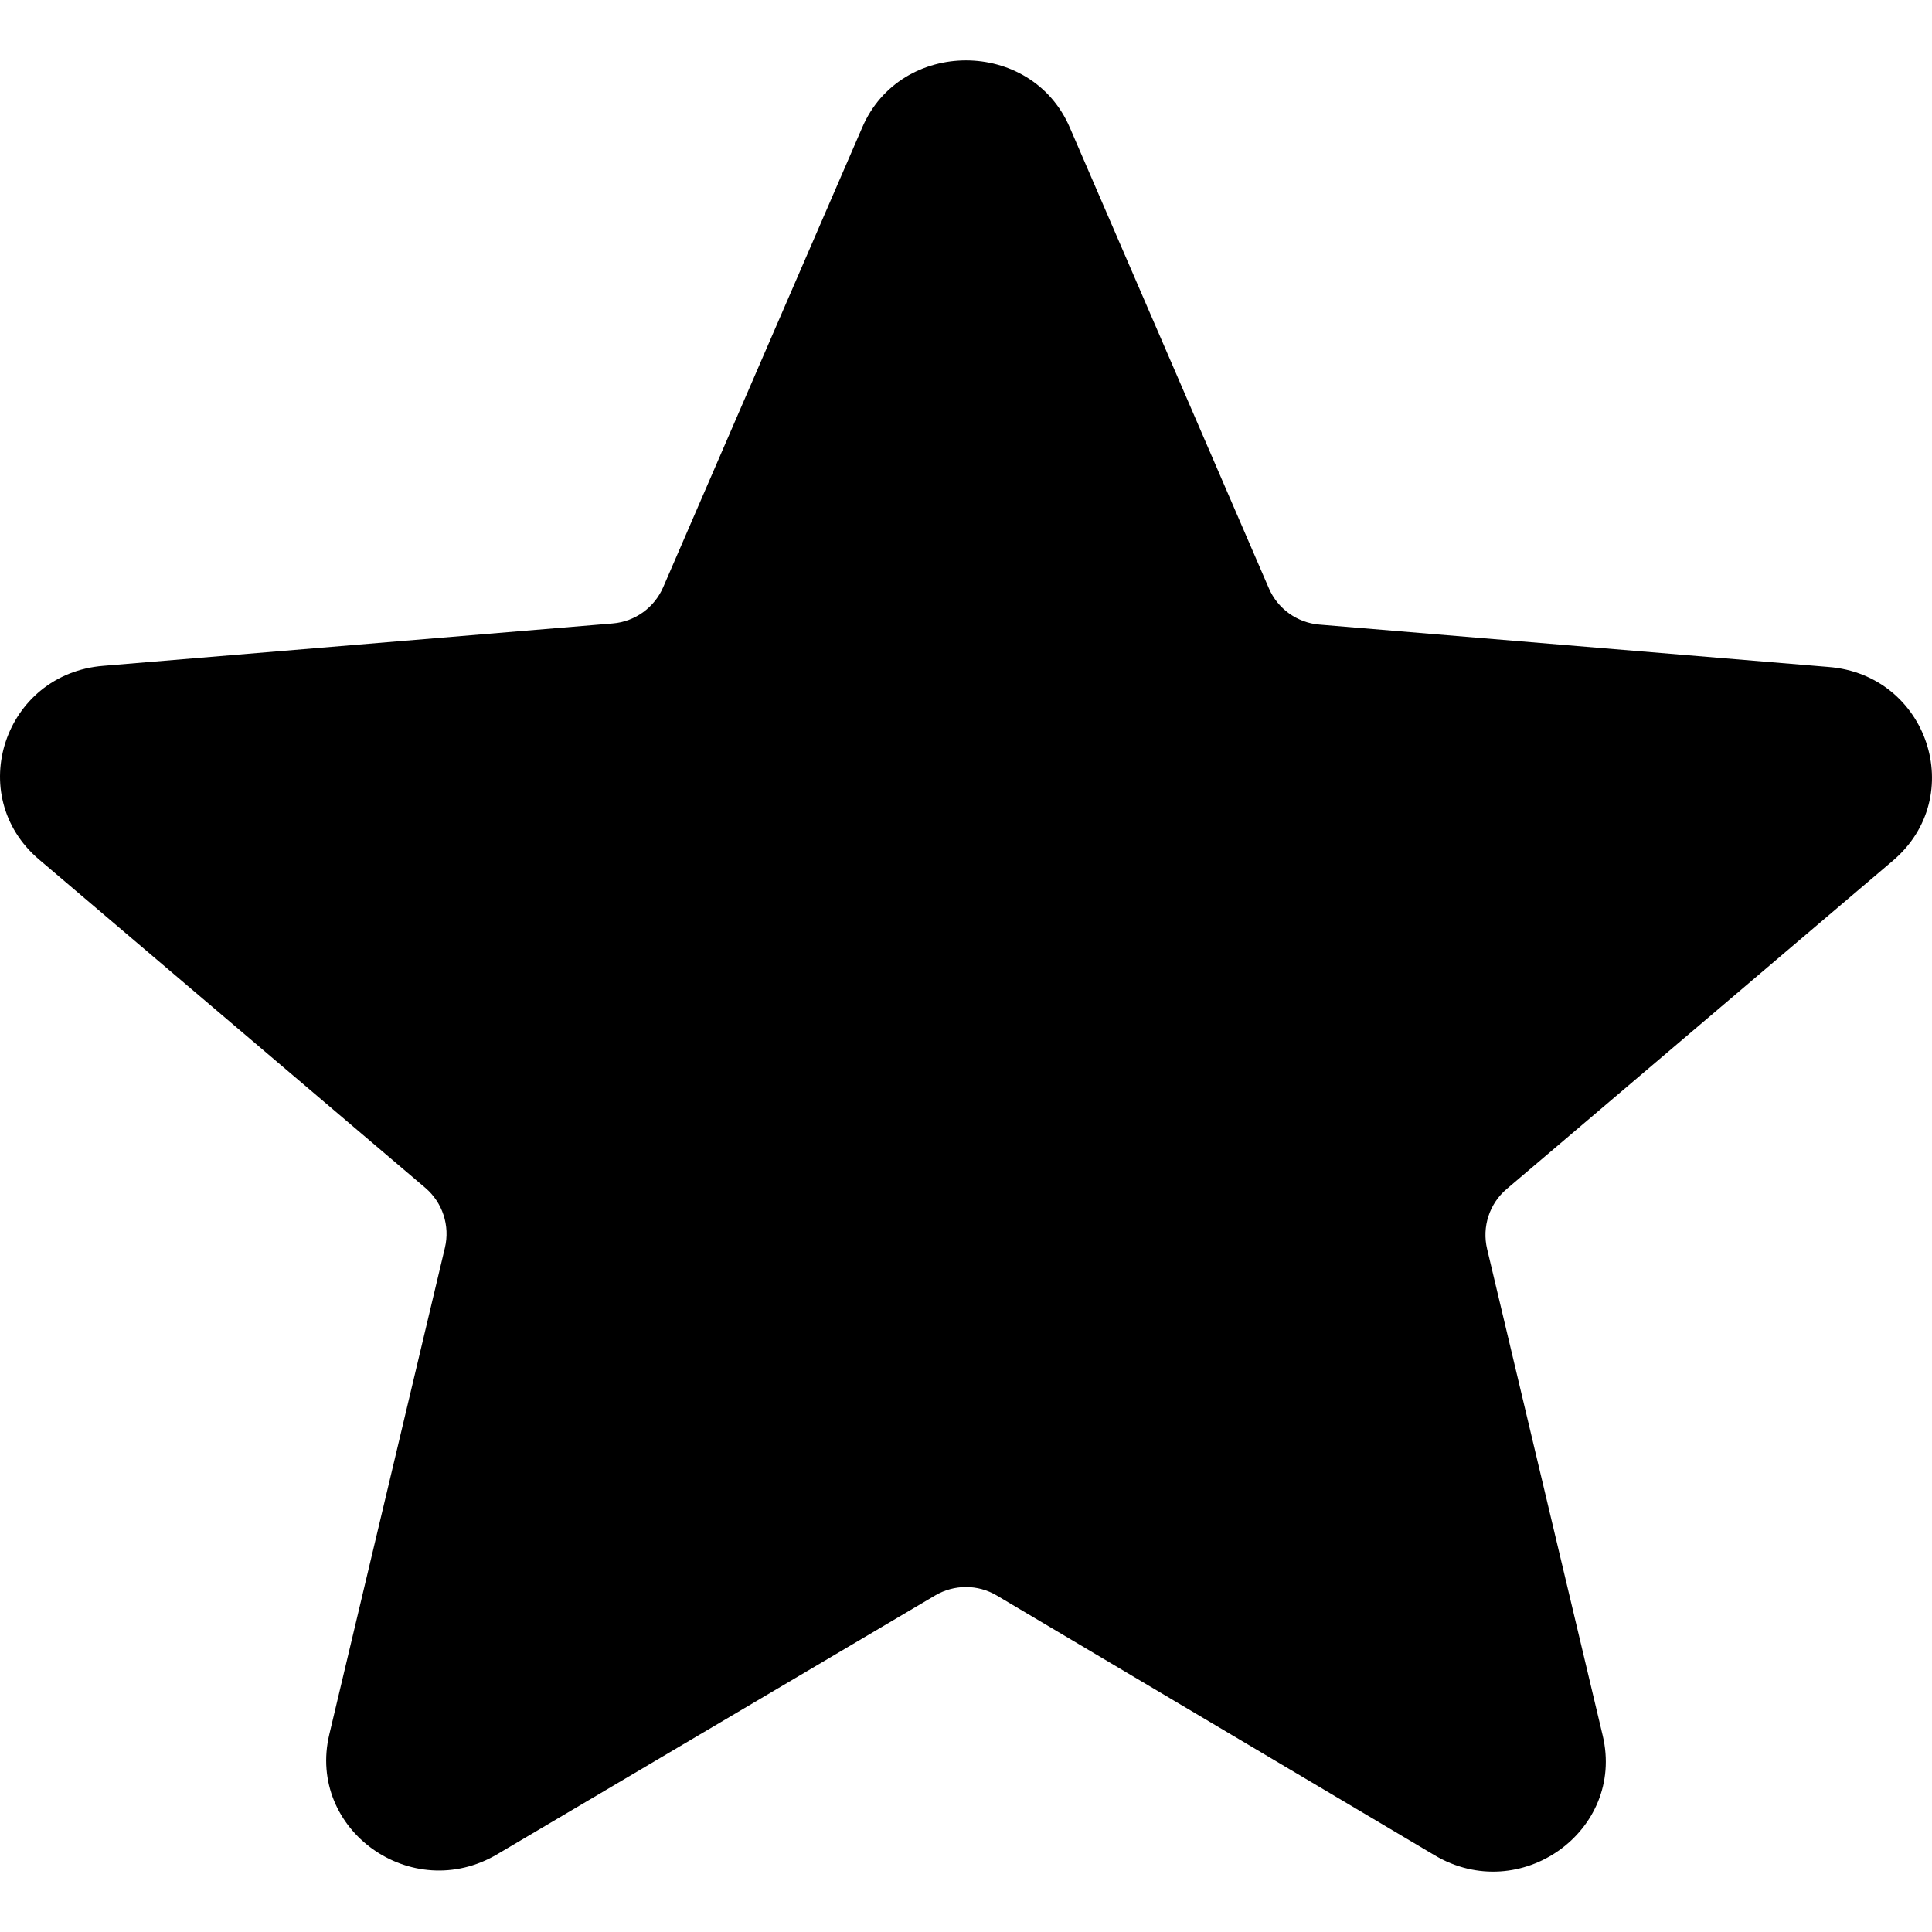
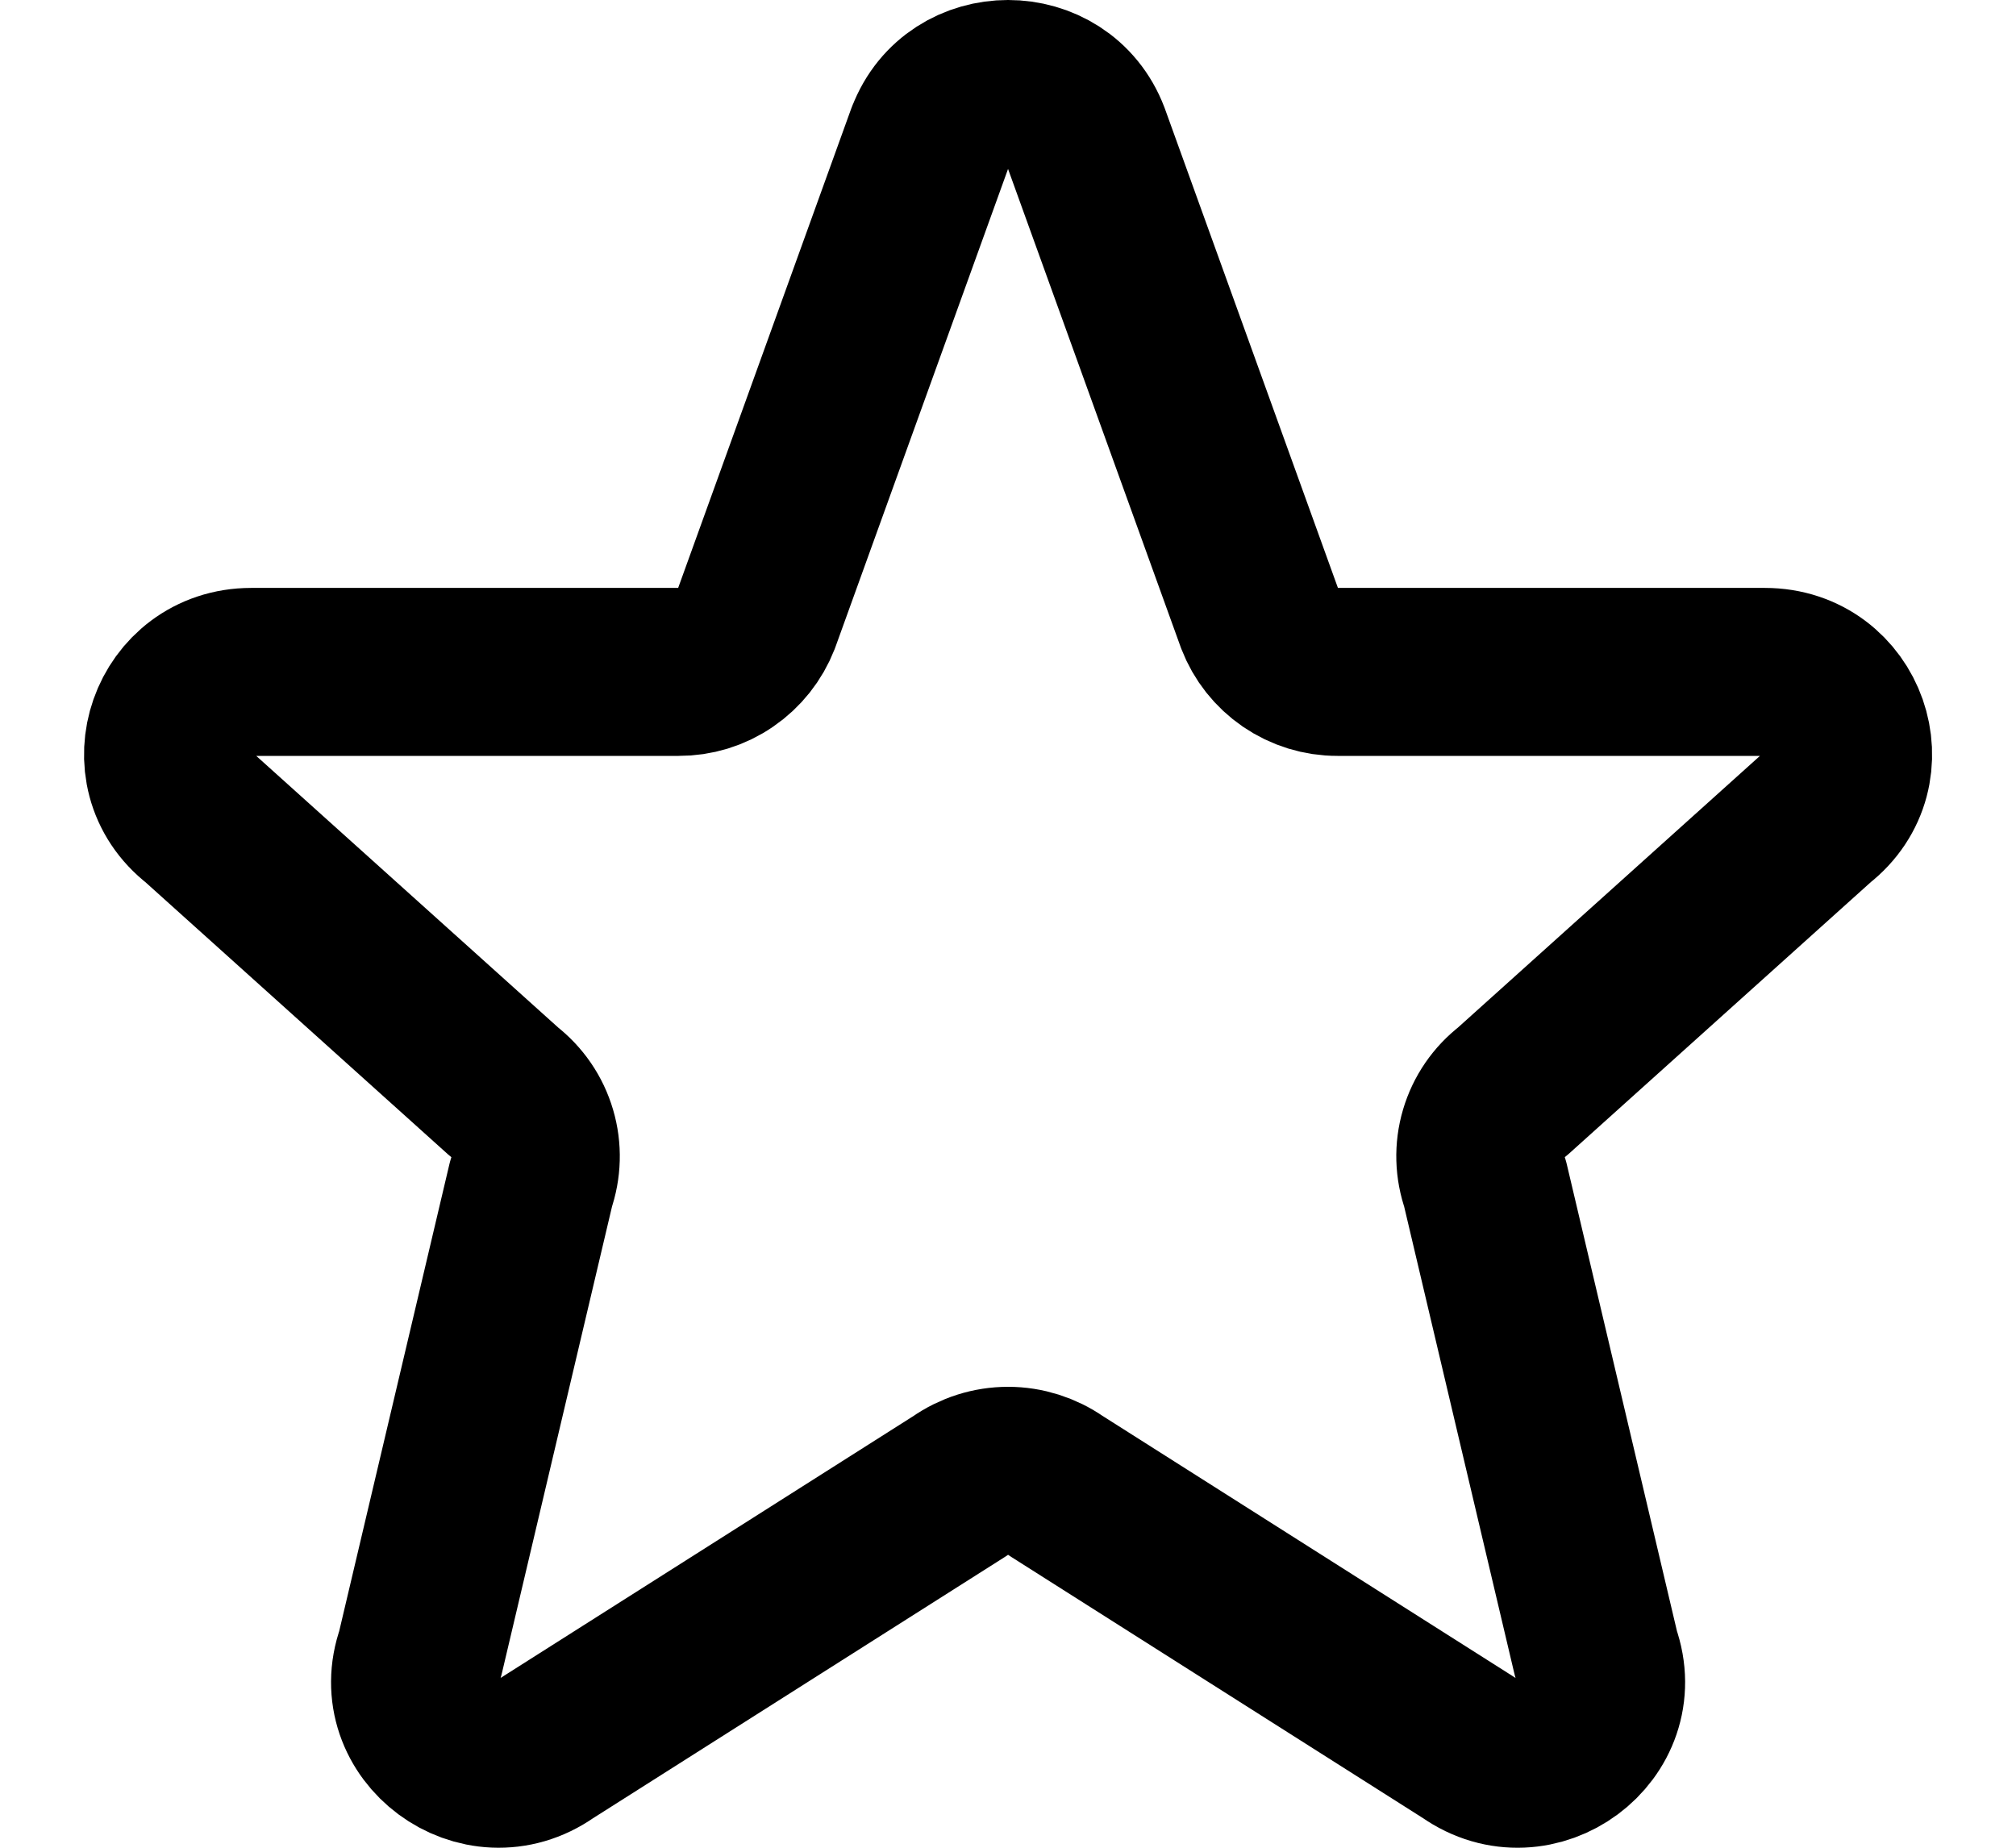
- <svg xmlns="http://www.w3.org/2000/svg" width="32" height="32" viewBox="0 0 32 32" fill="currentColor">
-   <path d="M15.49 26.425C15.805 26.24 16.195 26.24 16.509 26.426L23.76 30.728C25.181 31.572 26.92 30.324 26.546 28.747L24.631 20.686C24.544 20.32 24.669 19.936 24.956 19.693L31.351 14.257C32.604 13.193 31.931 11.175 30.285 11.047L21.852 10.345C21.484 10.314 21.163 10.083 21.017 9.745L17.72 2.114C17.084 0.629 14.915 0.629 14.28 2.114L10.984 9.727C10.837 10.065 10.517 10.296 10.149 10.326L1.715 11.028C0.069 11.157 -0.604 13.175 0.649 14.238L7.044 19.674C7.331 19.918 7.456 20.302 7.369 20.667L5.454 28.729C5.08 30.306 6.819 31.553 8.24 30.71L15.49 26.425Z" fill="" />
+ <svg xmlns="http://www.w3.org/2000/svg" width="24" height="22" viewBox="0 0 24 22">
+   <path d="M11.075 1.633C11.395 0.789 12.606 0.789 12.927 1.633L14.997 7.367C15.069 7.554 15.196 7.714 15.361 7.827C15.527 7.94 15.722 8.001 15.923 8H21.01C21.95 8 22.36 9.17 21.621 9.743L18.001 13C17.838 13.125 17.72 13.297 17.662 13.494C17.604 13.69 17.61 13.899 17.679 14.092L19.001 19.695C19.323 20.595 18.281 21.368 17.493 20.814L12.576 17.694C12.407 17.576 12.206 17.512 12.001 17.512C11.795 17.512 11.594 17.576 11.426 17.694L6.509 20.814C5.722 21.368 4.679 20.594 5.001 19.695L6.323 14.092C6.391 13.899 6.397 13.69 6.339 13.494C6.281 13.297 6.163 13.125 6.001 13L2.381 9.743C1.641 9.17 2.053 8 2.991 8H8.078C8.278 8.001 8.474 7.941 8.639 7.827C8.804 7.714 8.931 7.554 9.004 7.367L11.074 1.633H11.075Z" stroke="currentColor" fill="none" stroke-width="2" stroke-linecap="round" stroke-linejoin="round" />
</svg>
